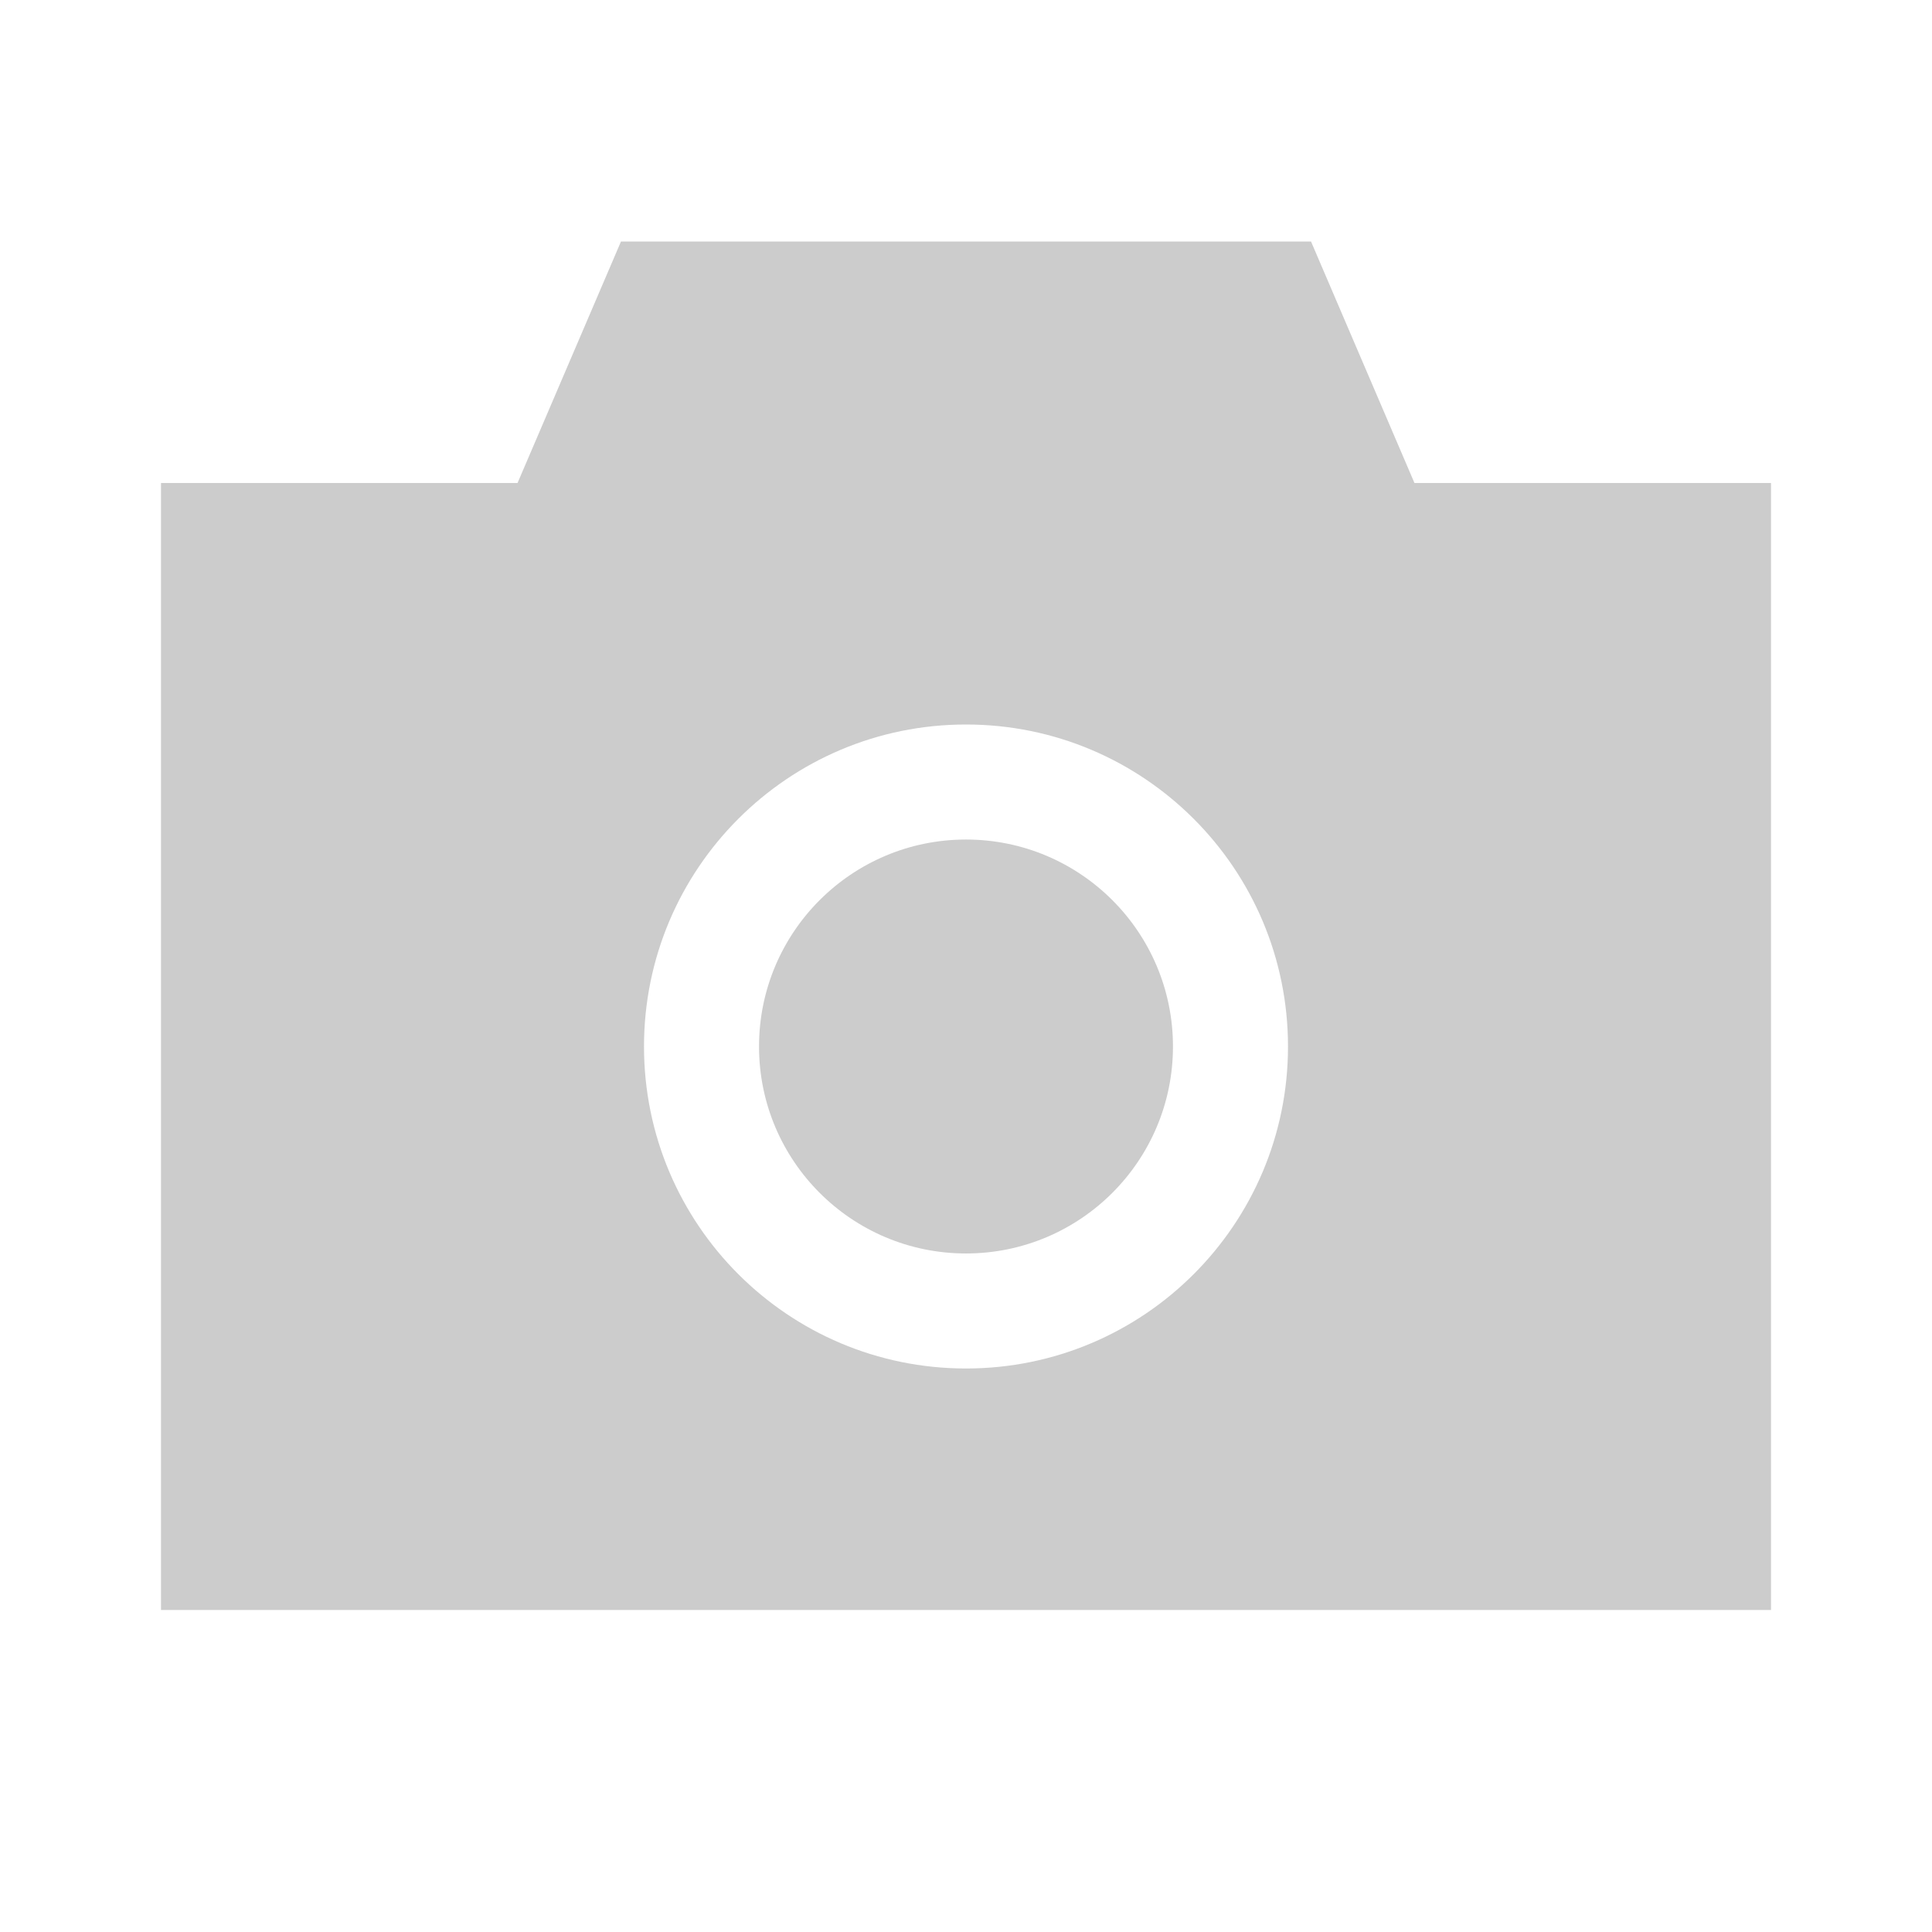
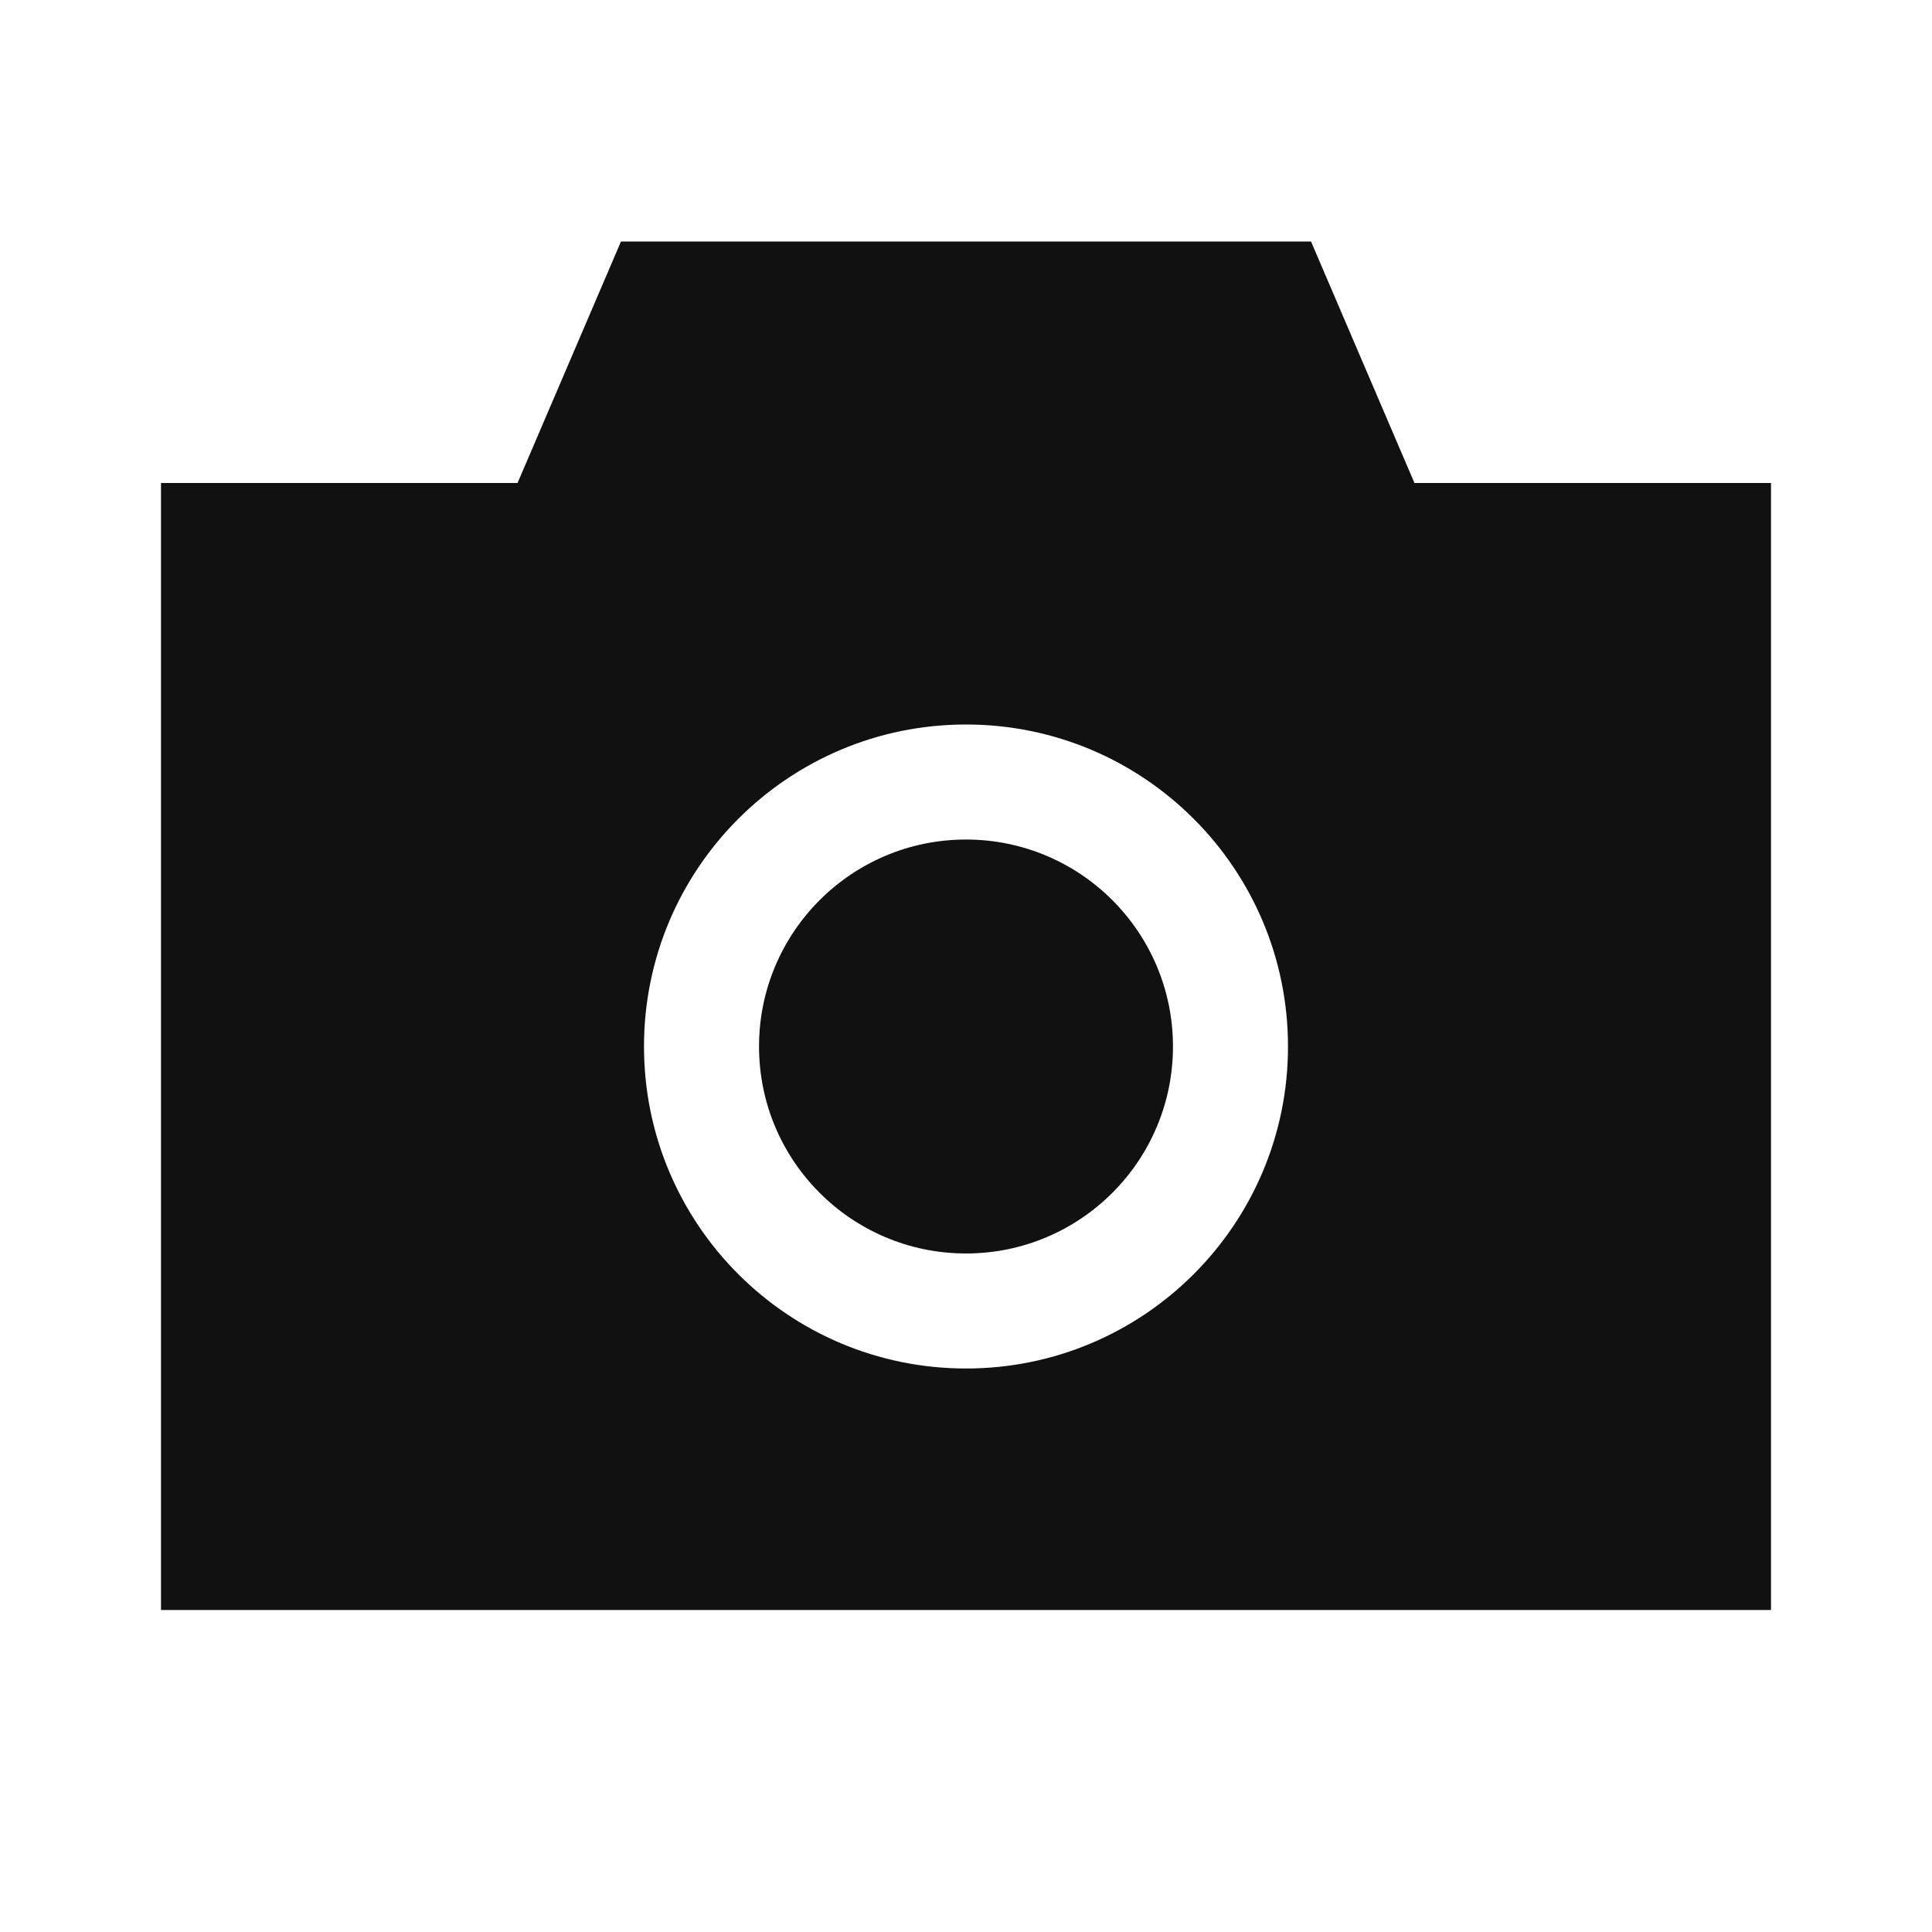
<svg xmlns="http://www.w3.org/2000/svg" width="24" height="24" viewBox="0 0 24 24" fill="none">
-   <path fill-rule="evenodd" clip-rule="evenodd" d="M16.286 3H7.714L6.429 6H2V20H22V6H17.571L16.286 3ZM12 15.571C13.42 15.571 14.571 14.42 14.571 13C14.571 11.58 13.42 10.429 12 10.429C10.58 10.429 9.429 11.58 9.429 13C9.429 14.42 10.58 15.571 12 15.571ZM12 17C14.209 17 16 15.209 16 13C16 10.791 14.209 9 12 9C9.791 9 8 10.791 8 13C8 15.209 9.791 17 12 17Z" fill="#CCCCCC" />
+   <path fill-rule="evenodd" clip-rule="evenodd" d="M16.286 3H7.714L6.429 6H2V20H22V6H17.571L16.286 3ZM12 15.571C13.42 15.571 14.571 14.42 14.571 13C14.571 11.58 13.42 10.429 12 10.429C10.58 10.429 9.429 11.58 9.429 13C9.429 14.42 10.58 15.571 12 15.571ZM12 17C14.209 17 16 15.209 16 13C16 10.791 14.209 9 12 9C9.791 9 8 10.791 8 13C8 15.209 9.791 17 12 17Z" fill="#111111" />
</svg>
